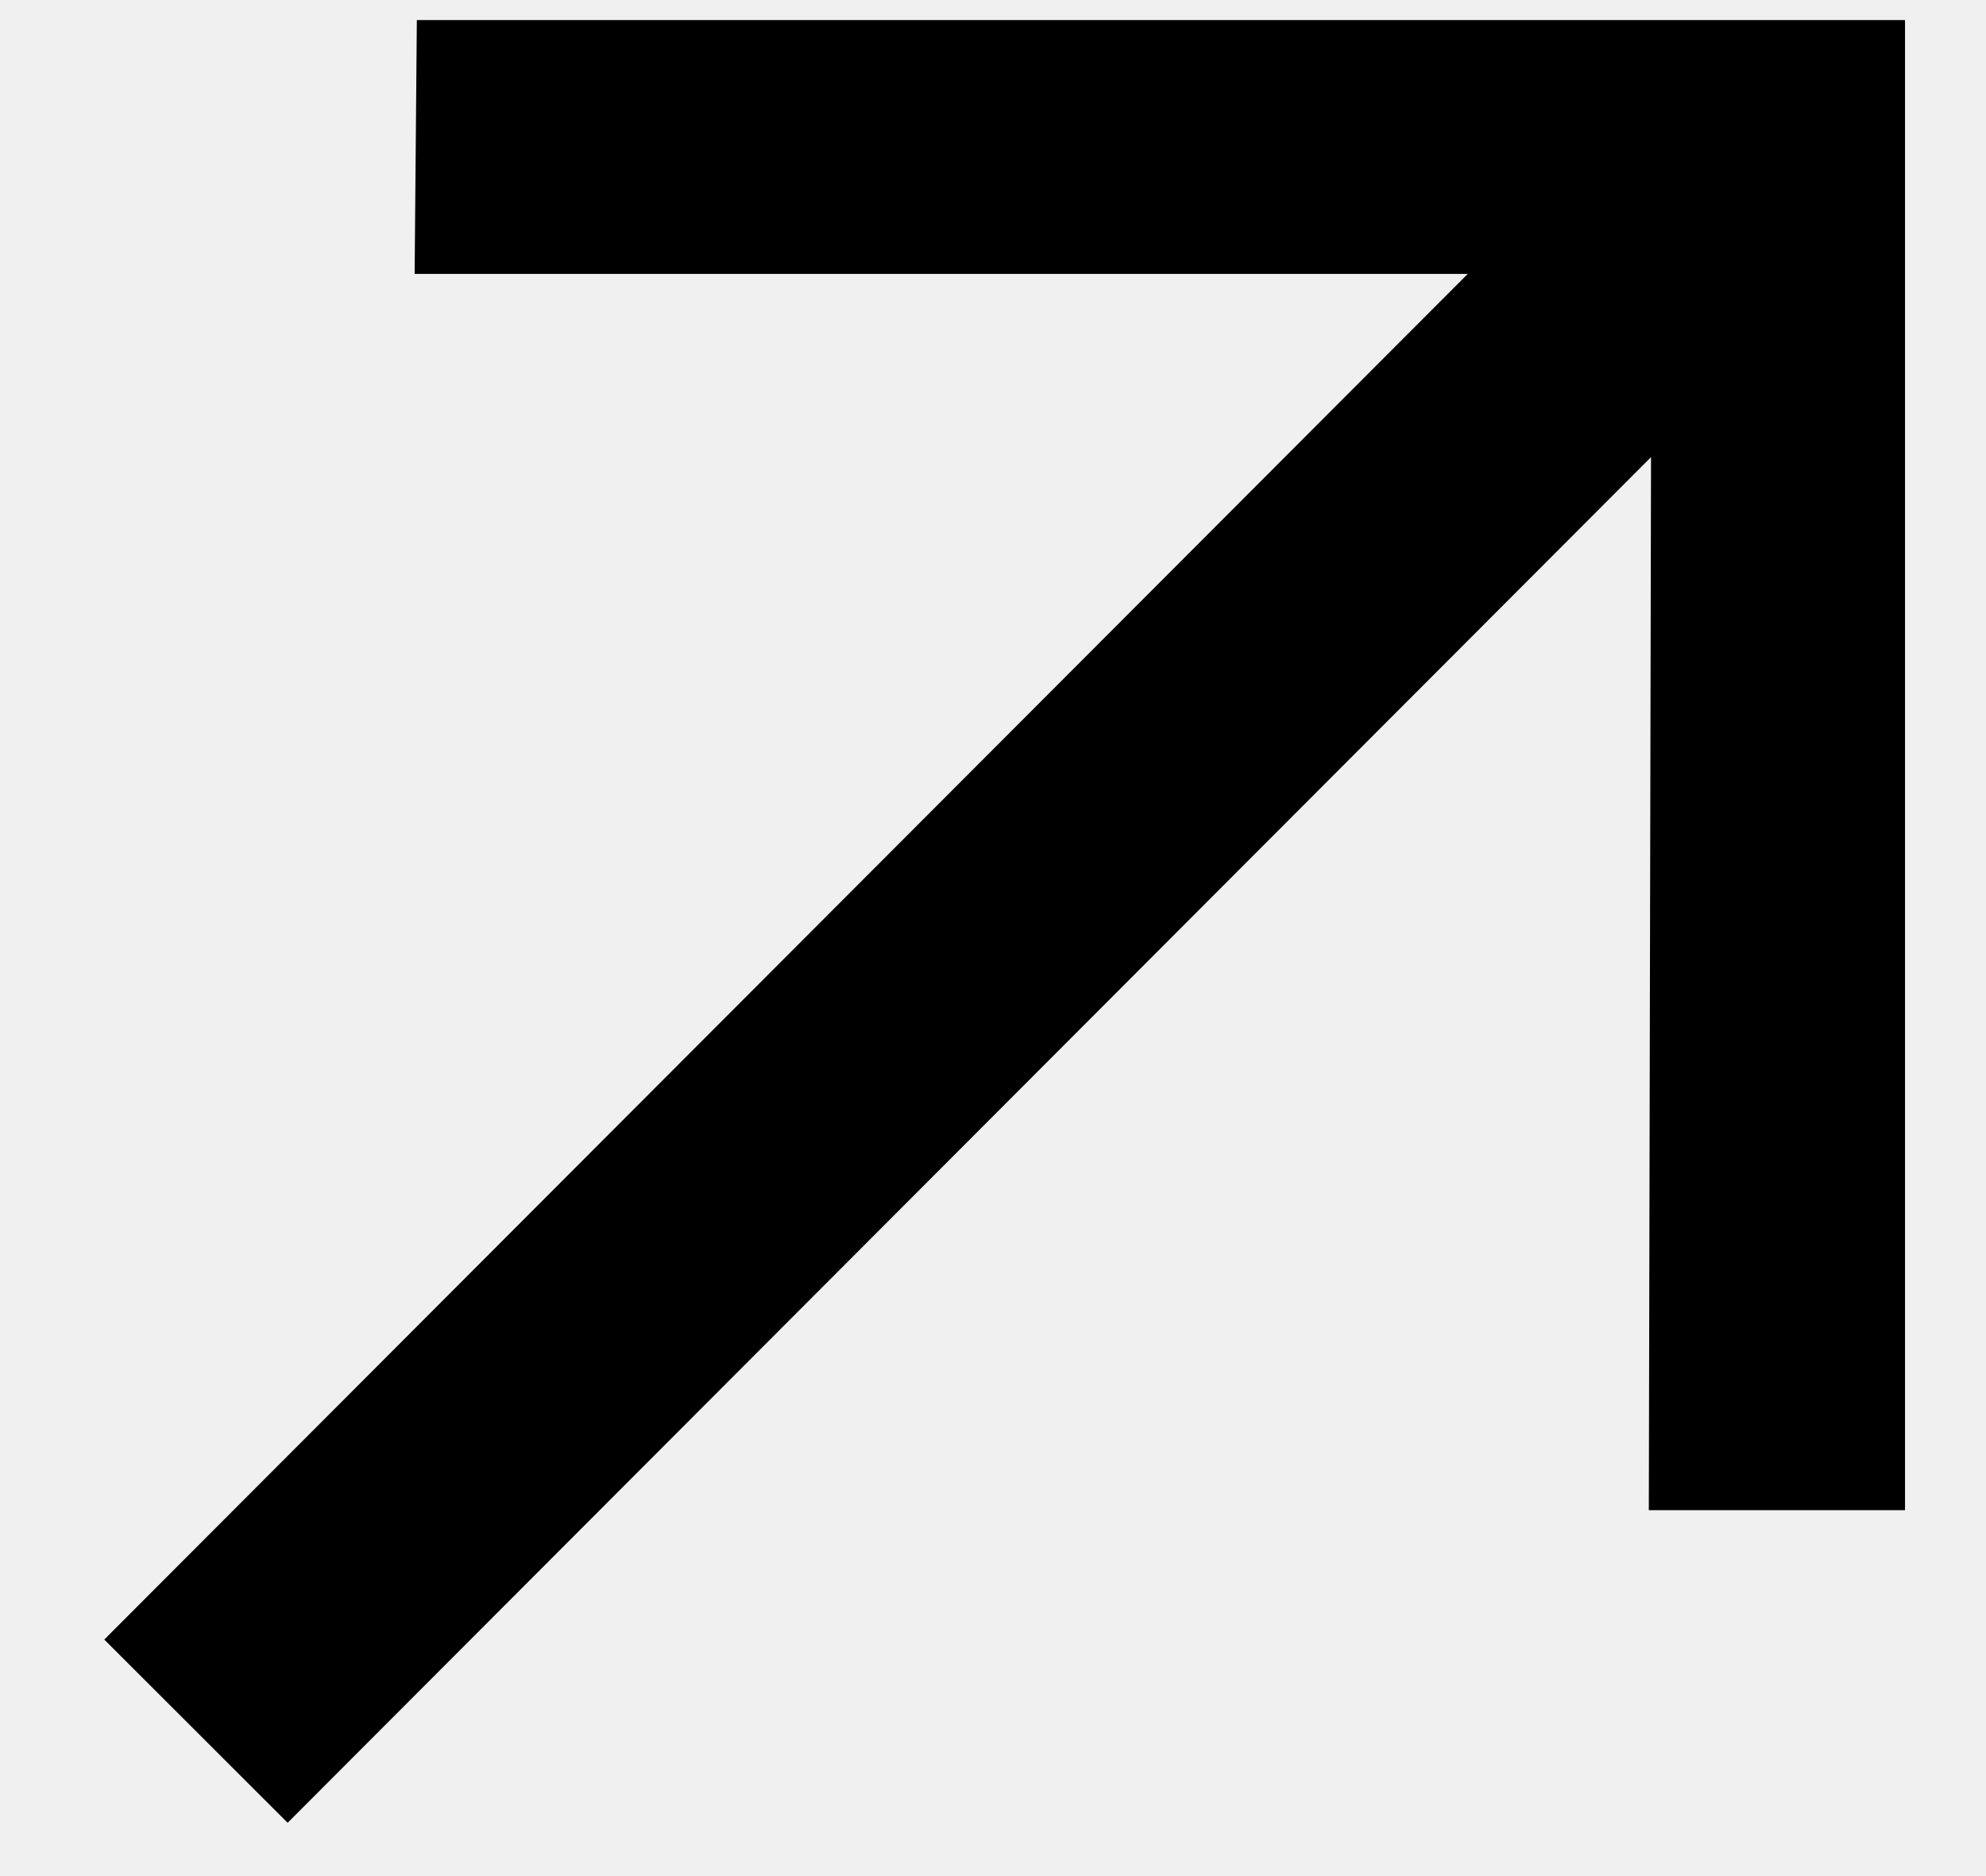
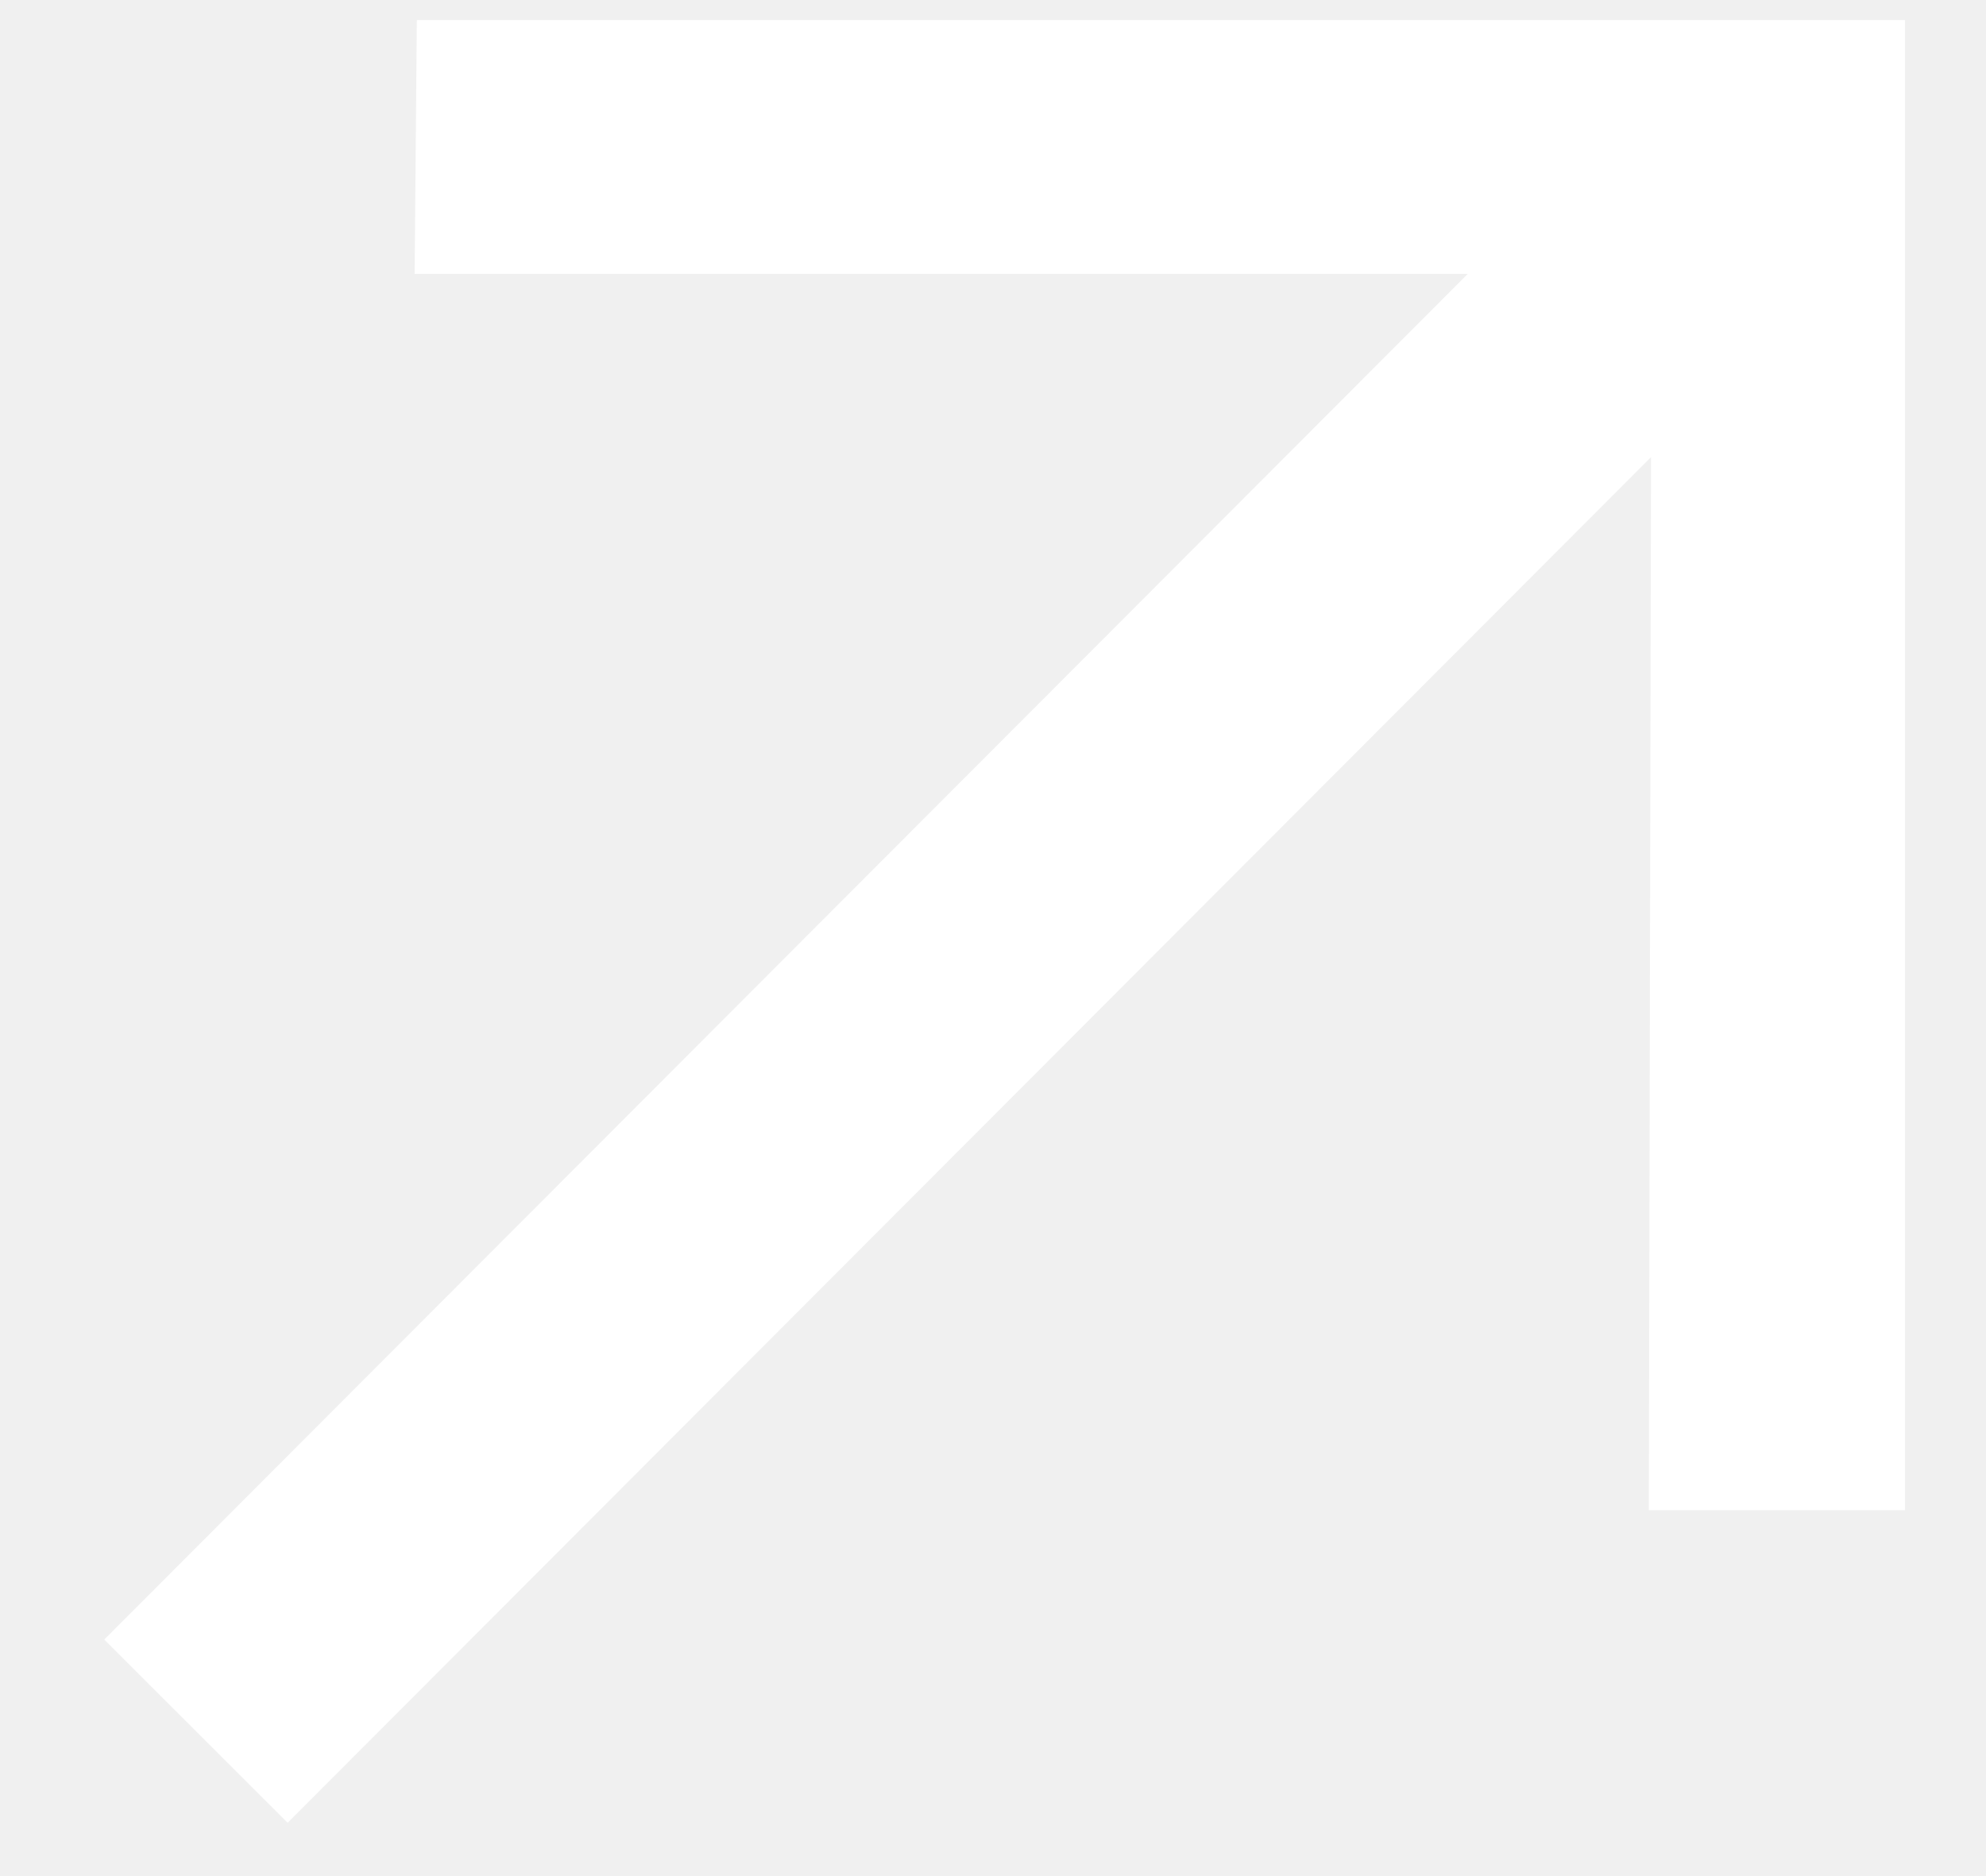
<svg xmlns="http://www.w3.org/2000/svg" width="18" height="17" fill="none">
-   <path d="m2.607 16.524 12.357-12.38-.02 9.546h2.322V.182H3.778l-.02 2.301h9.545L.945 14.863l1.662 1.661Z" fill="#000" />
+   <path d="m2.607 16.524 12.357-12.38-.02 9.546h2.322V.182H3.778l-.02 2.301h9.545L.945 14.863l1.662 1.661Z" fill="#fff" />
</svg>
